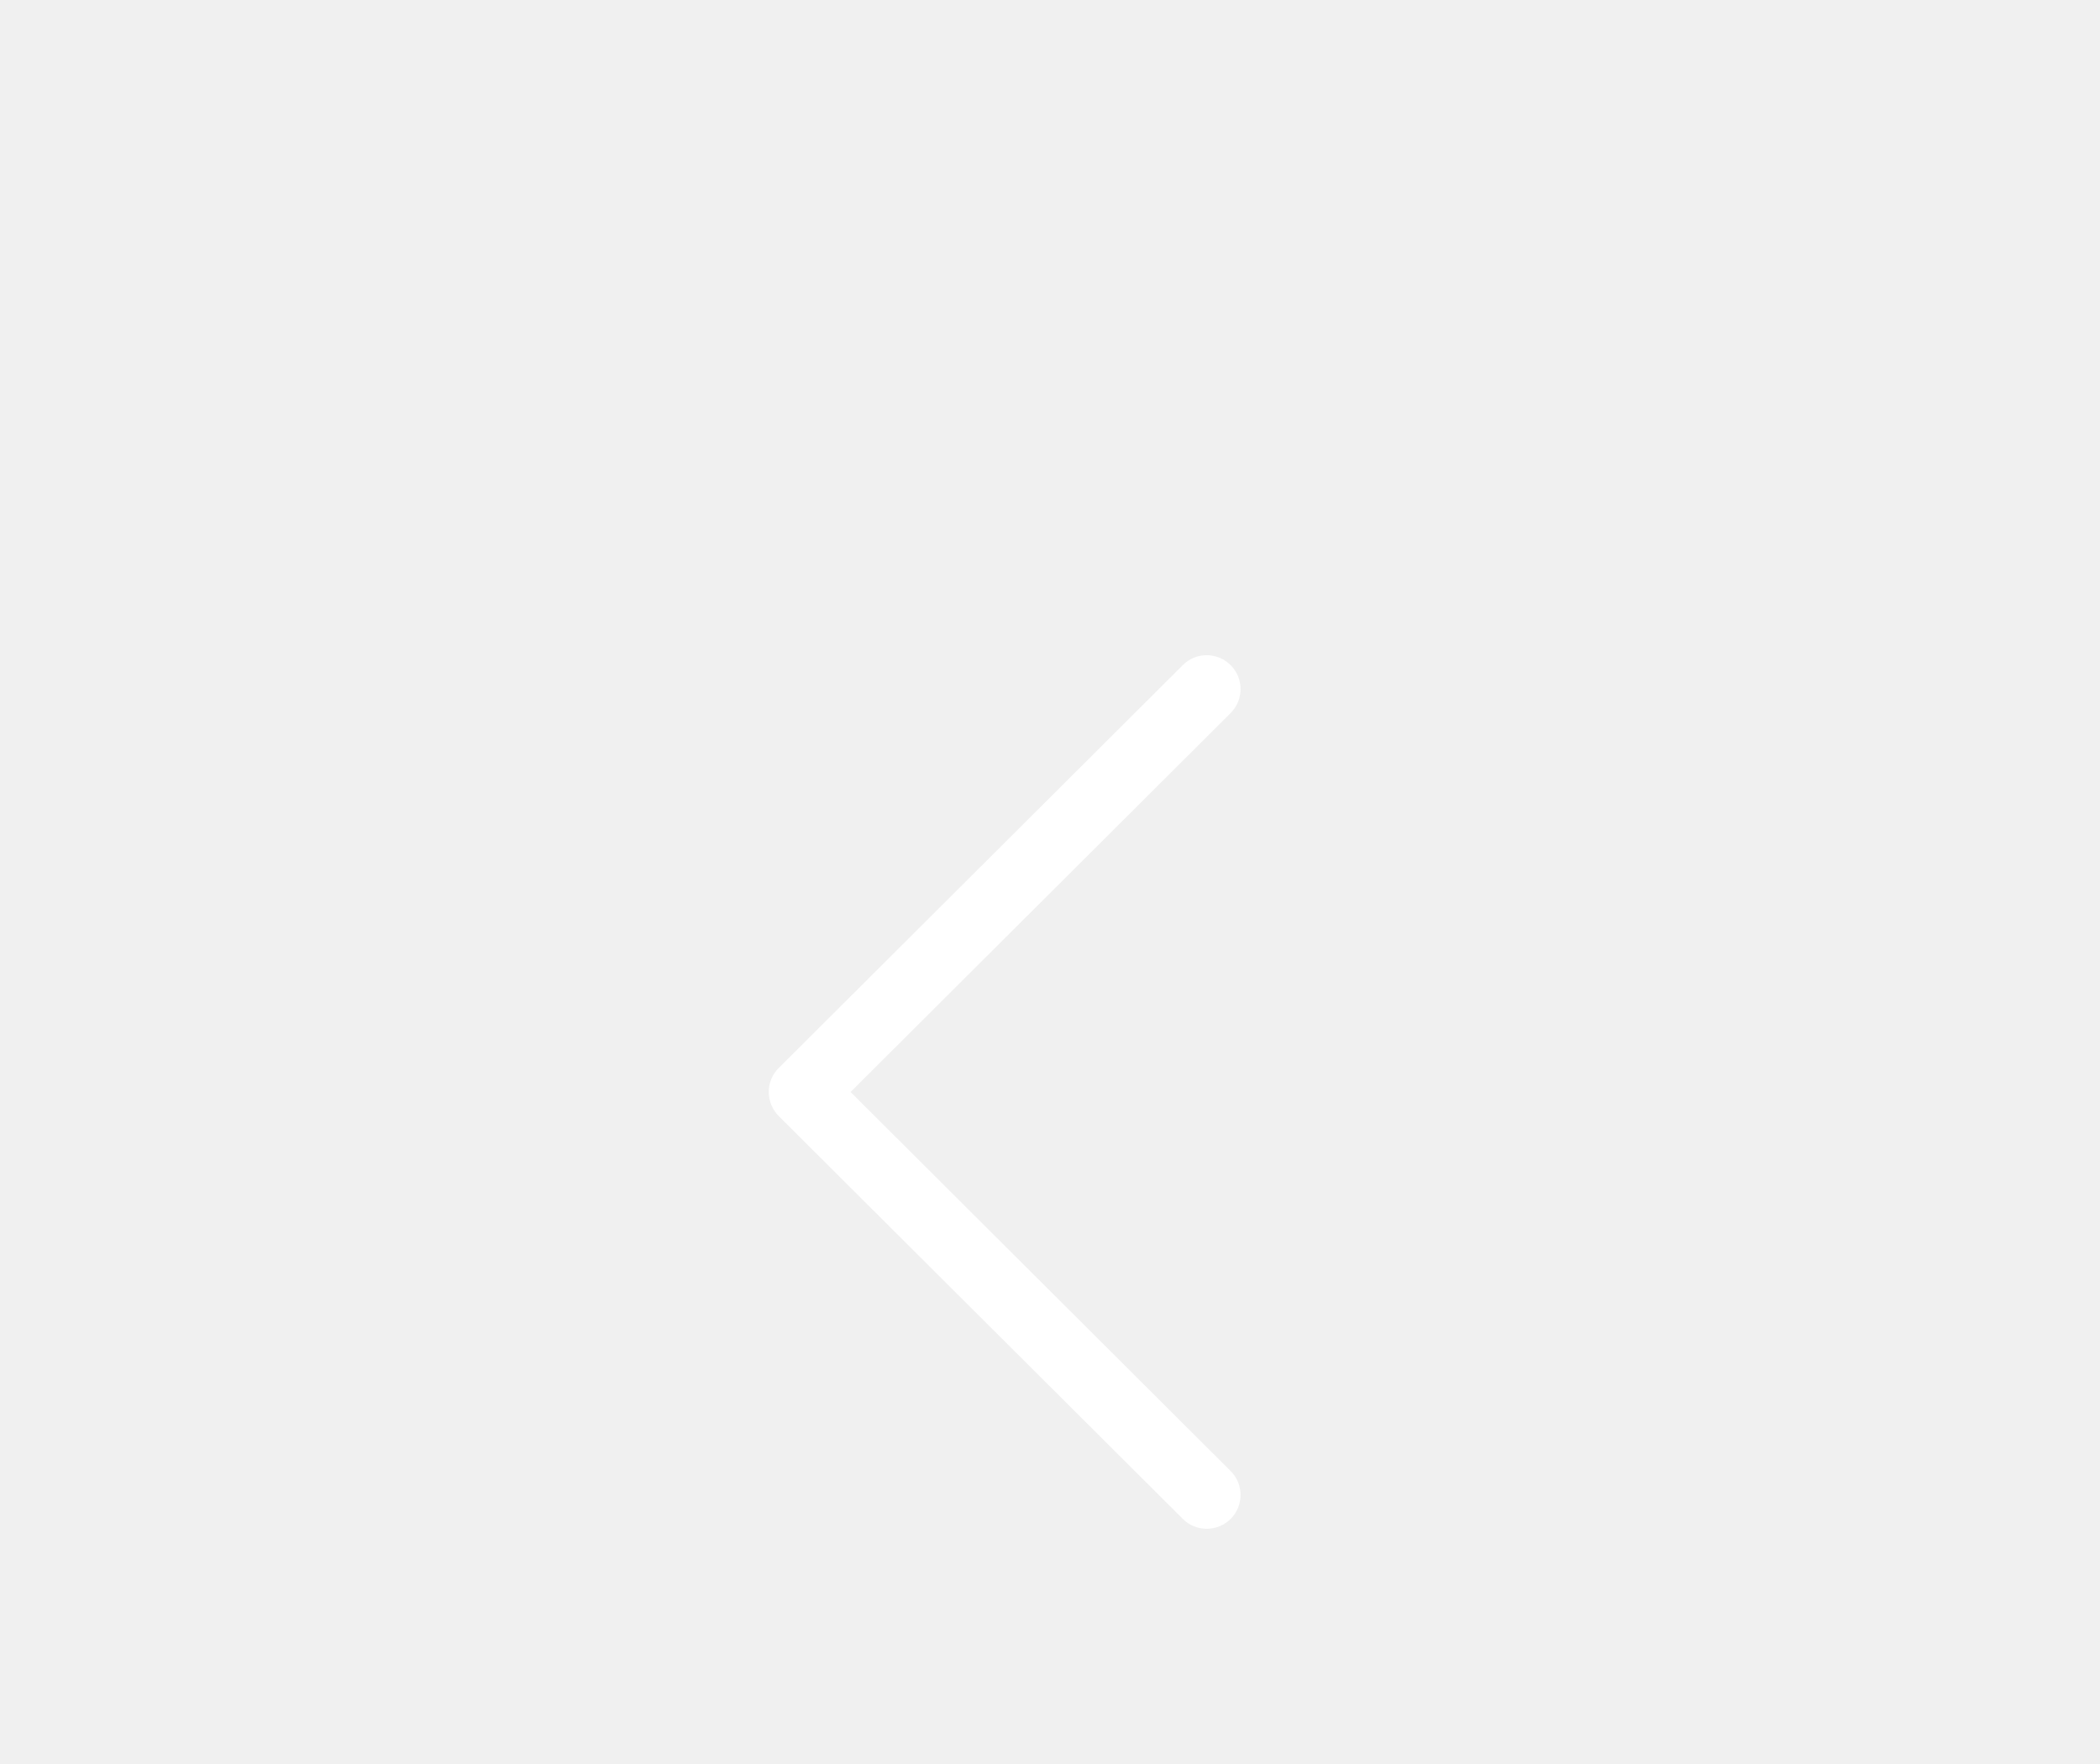
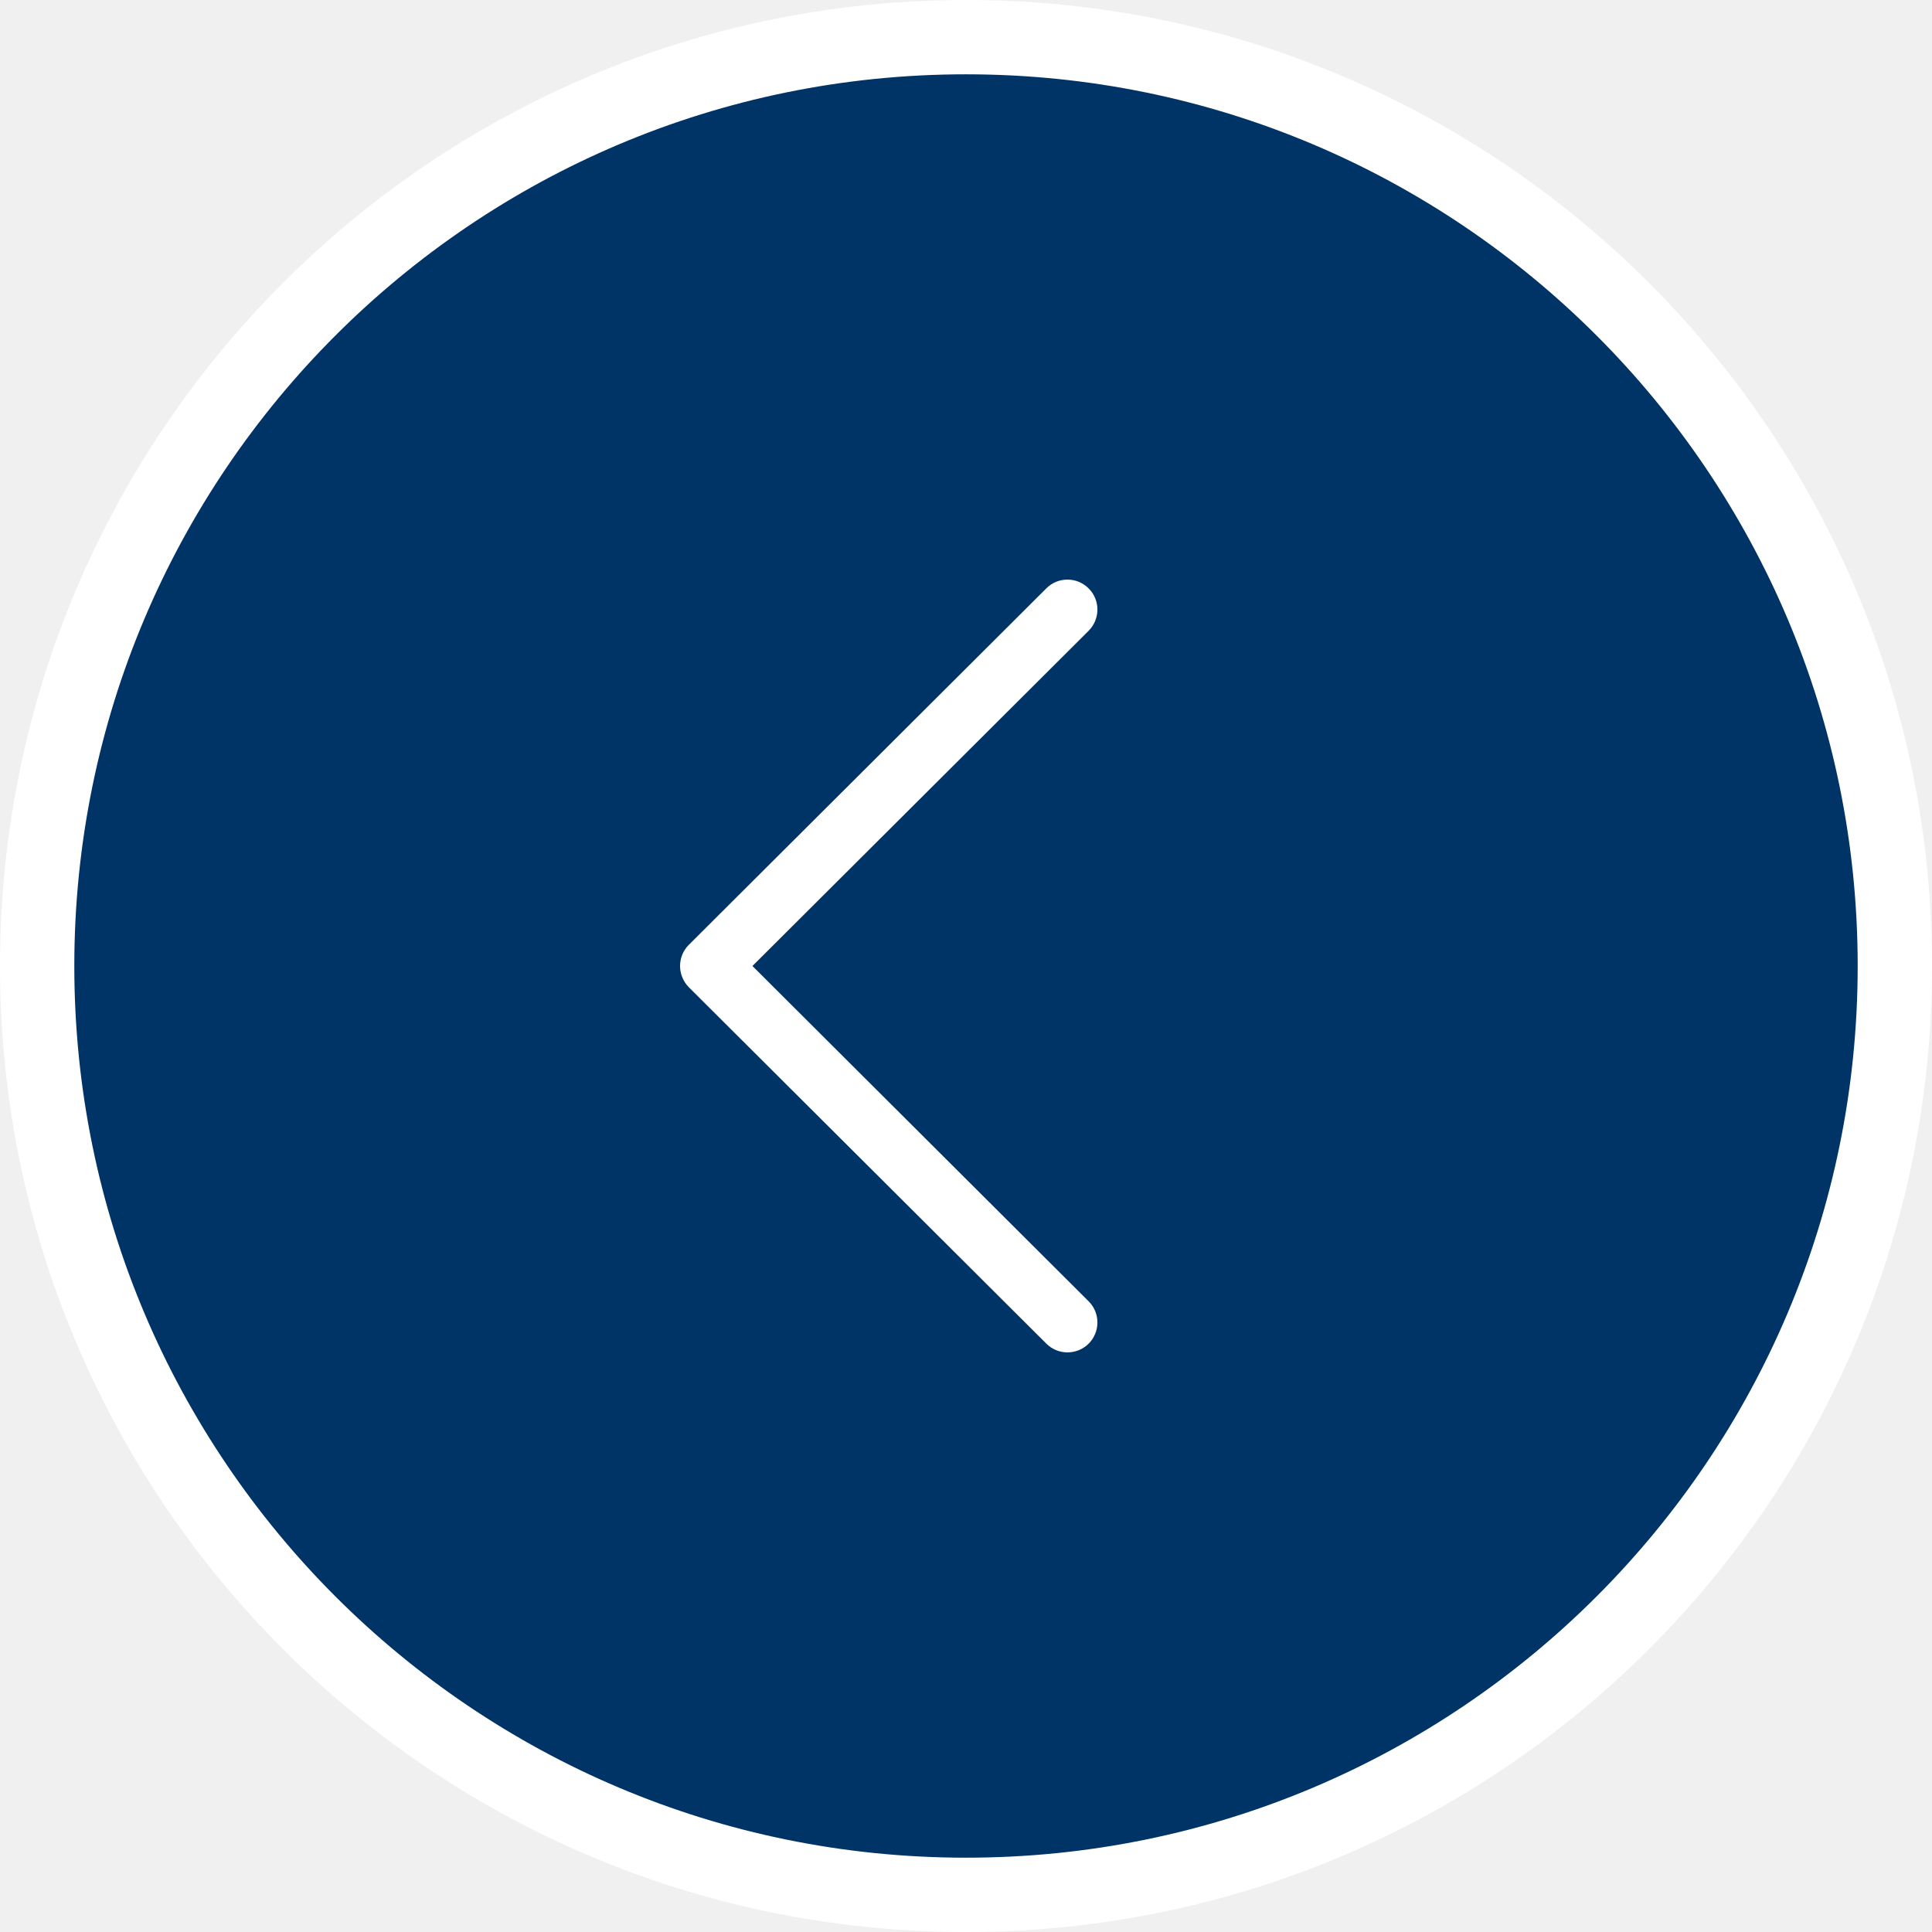
- <svg xmlns="http://www.w3.org/2000/svg" width="25" height="21" viewBox="0 0 25 21" fill="none">
-   <path d="M9.27 13.286L14.081 18.082C14.238 18.239 14.493 18.239 14.651 18.082C14.808 17.924 14.808 17.669 14.65 17.512L10.126 13L14.65 8.489C14.808 8.331 14.808 8.076 14.651 7.919C14.572 7.84 14.469 7.8 14.365 7.8C14.262 7.8 14.159 7.839 14.081 7.918L9.27 12.715C9.194 12.79 9.152 12.893 9.152 13C9.152 13.107 9.195 13.21 9.27 13.286Z" fill="white" />
+ <svg xmlns="http://www.w3.org/2000/svg" width="26" height="26" viewBox="0 0 26 26" fill="none">
+   <circle cx="13" cy="13" r="12.5" fill="#003366" stroke="white" />
+   <g clip-path="url(#clip0)">
+     <path d="M9.27 13.286L14.081 18.082C14.238 18.239 14.493 18.239 14.651 18.082C14.808 17.924 14.808 17.669 14.65 17.512L10.126 13L14.65 8.489C14.808 8.331 14.808 8.076 14.651 7.919C14.572 7.84 14.469 7.8 14.365 7.8C14.262 7.8 14.159 7.839 14.081 7.918L9.27 12.715C9.194 12.79 9.152 12.893 9.152 13C9.152 13.107 9.195 13.21 9.27 13.286Z" fill="white" />
+   </g>
+   <defs>
+     <clipPath id="clip0">
+       <rect width="10.4" height="10.4" fill="white" transform="translate(17.1602 18.2001) rotate(-180)" />
+     </clipPath>
+   </defs>
</svg>
